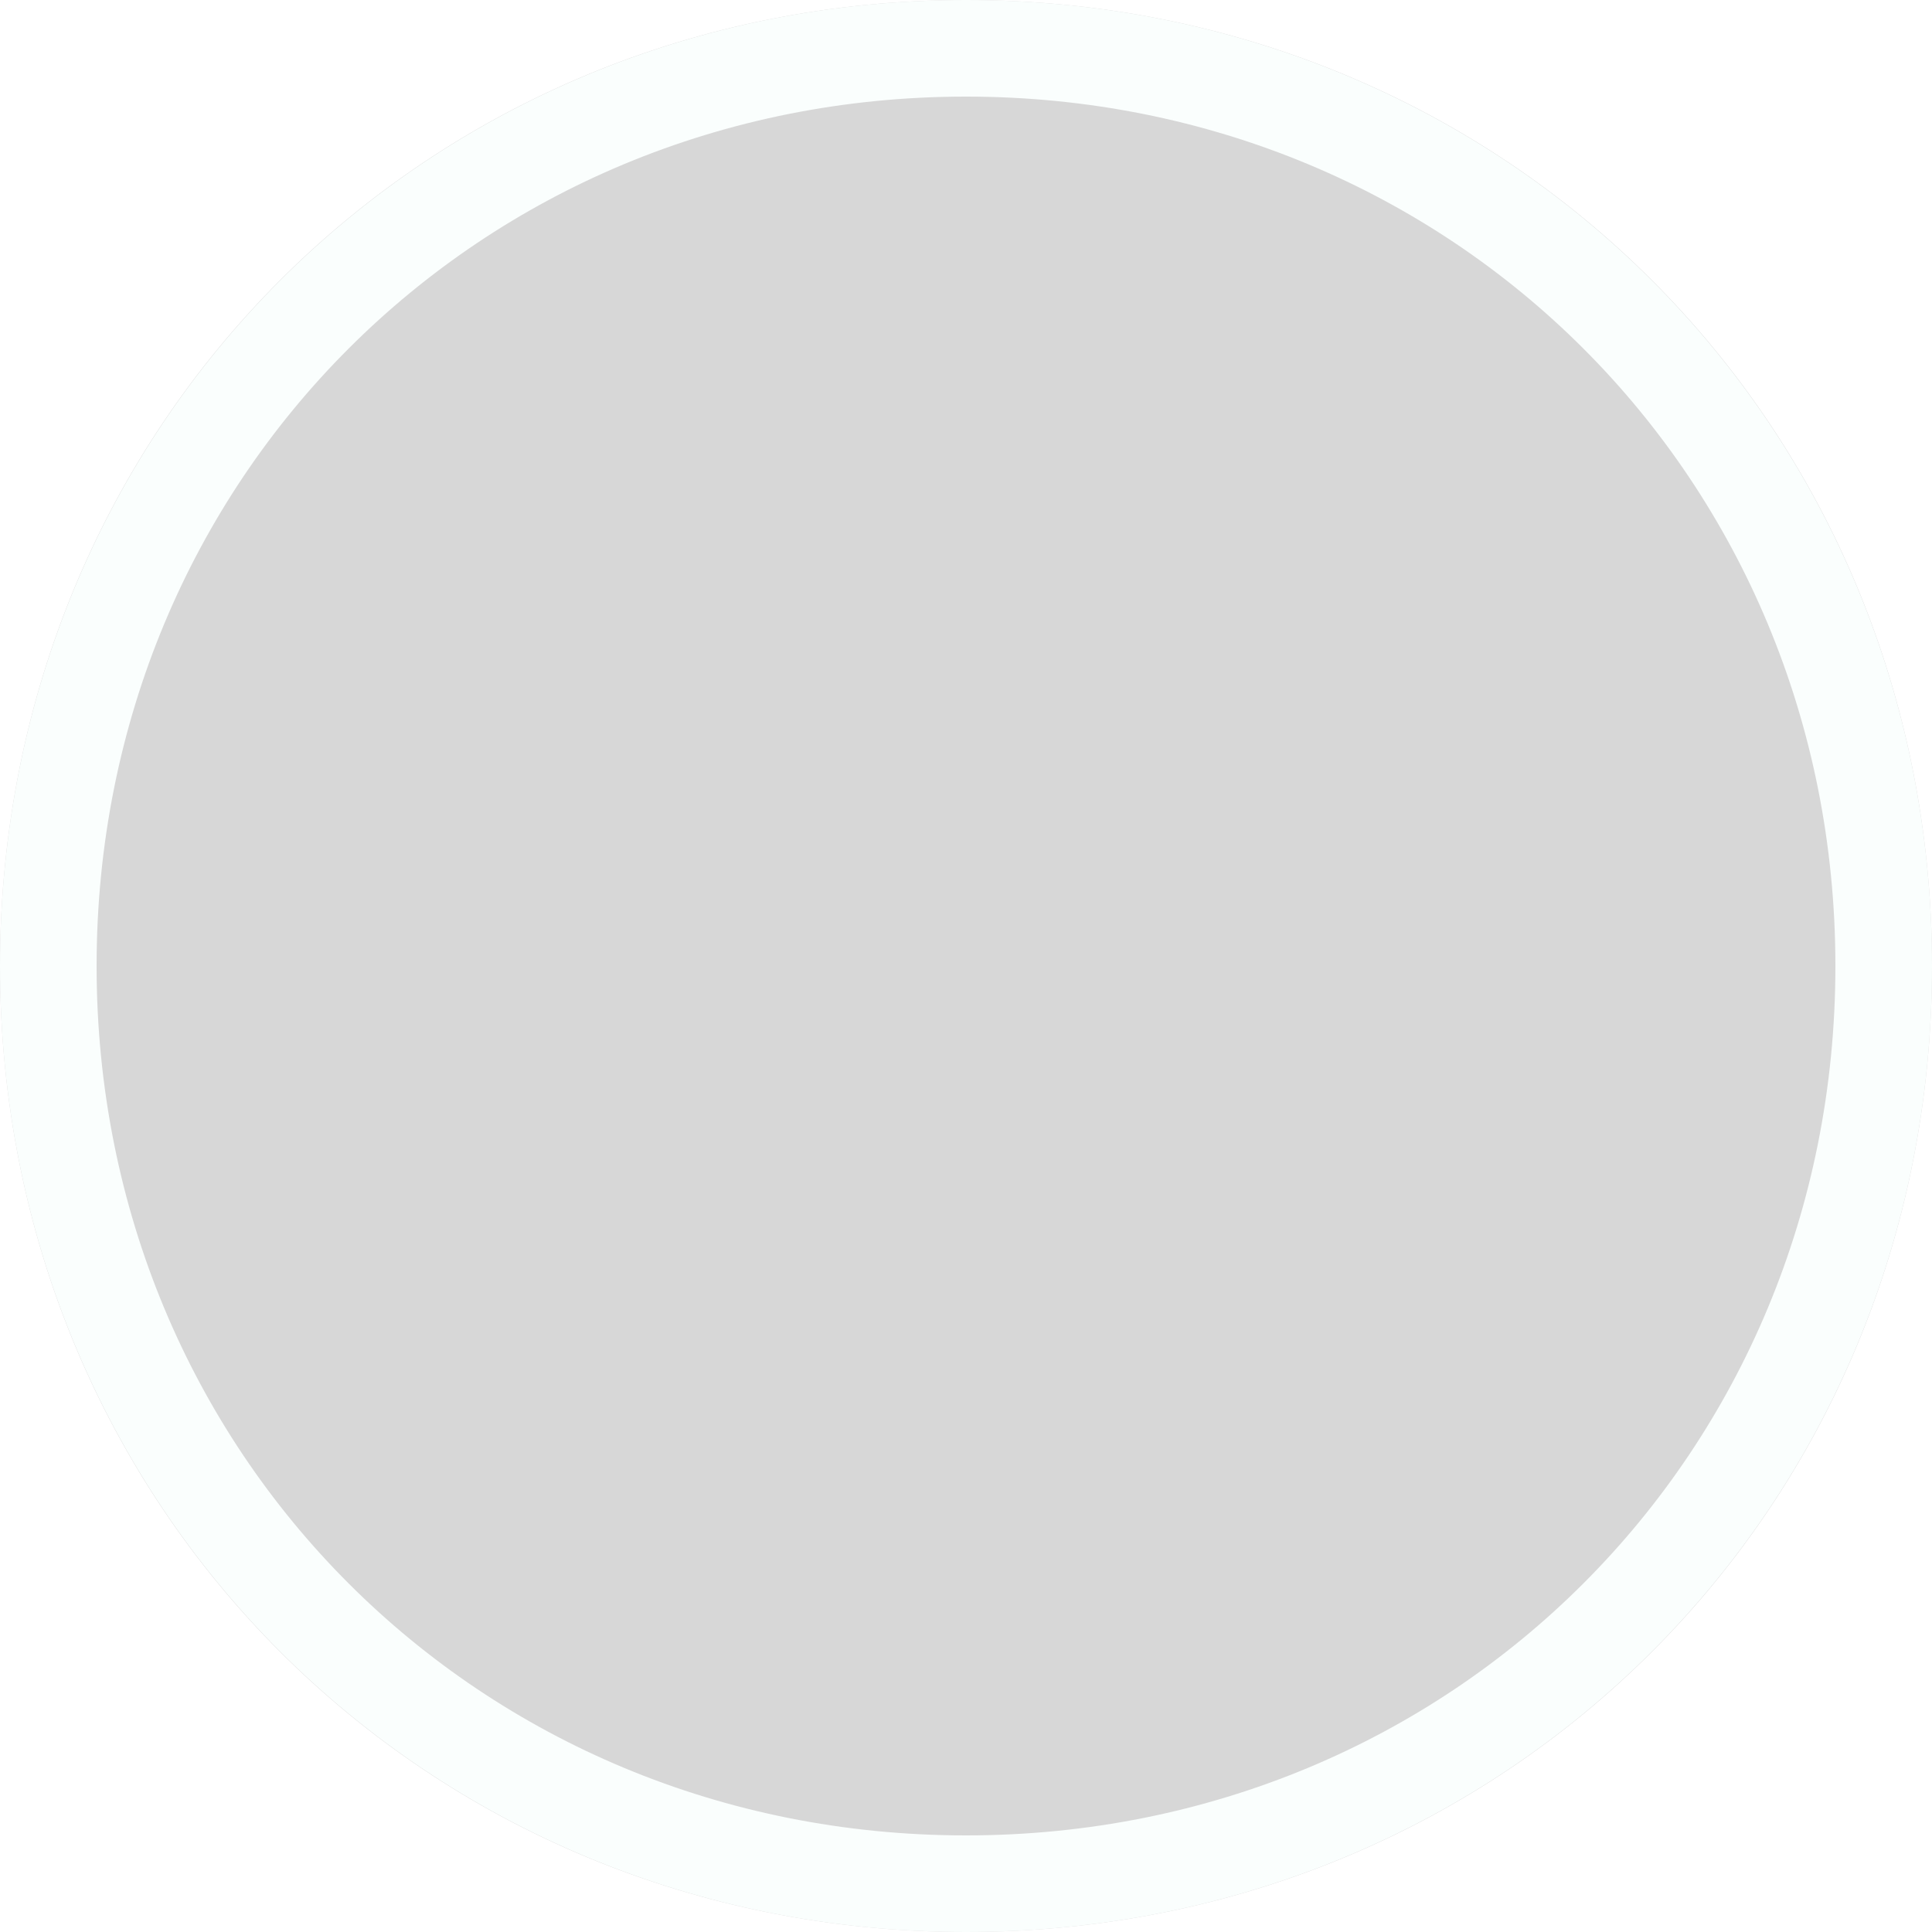
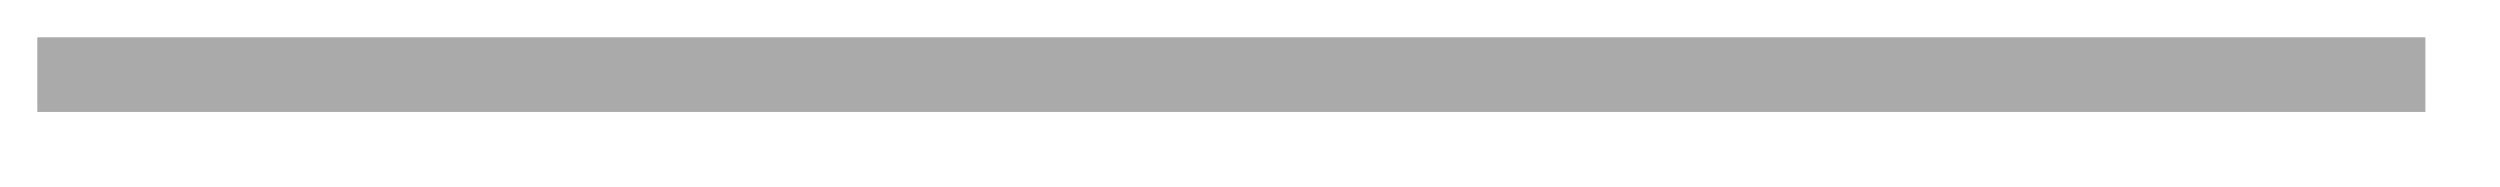
- <svg xmlns="http://www.w3.org/2000/svg" version="1.1" width="20px" height="20px">
-   <g>
-     <path d="M 10 0  C 15.6 0  20 4.4  20 10  C 20 15.6  15.6 20  10 20  C 4.4 20  0 15.6  0 10  C 0 4.4  4.4 0  10 0  Z " fill-rule="nonzero" fill="#d7d7d7" stroke="none" />
-     <path d="M 10 0.5  C 15.32 0.5  19.5 4.68  19.5 10  C 19.5 15.32  15.32 19.5  10 19.5  C 4.68 19.5  0.5 15.32  0.5 10  C 0.5 4.68  4.68 0.5  10 0.5  Z " stroke-width="1" stroke="#fafefd" fill="none" />
+ <svg xmlns="http://www.w3.org/2000/svg" version="1.1" width="67px" height="5px">
+   <g transform="matrix(1 0 0 1 -814 -11505 )">
+     <path d="M 815 11507  L 879 11507  " stroke-width="2" stroke="#aaaaaa" fill="none" />
  </g>
</svg>
